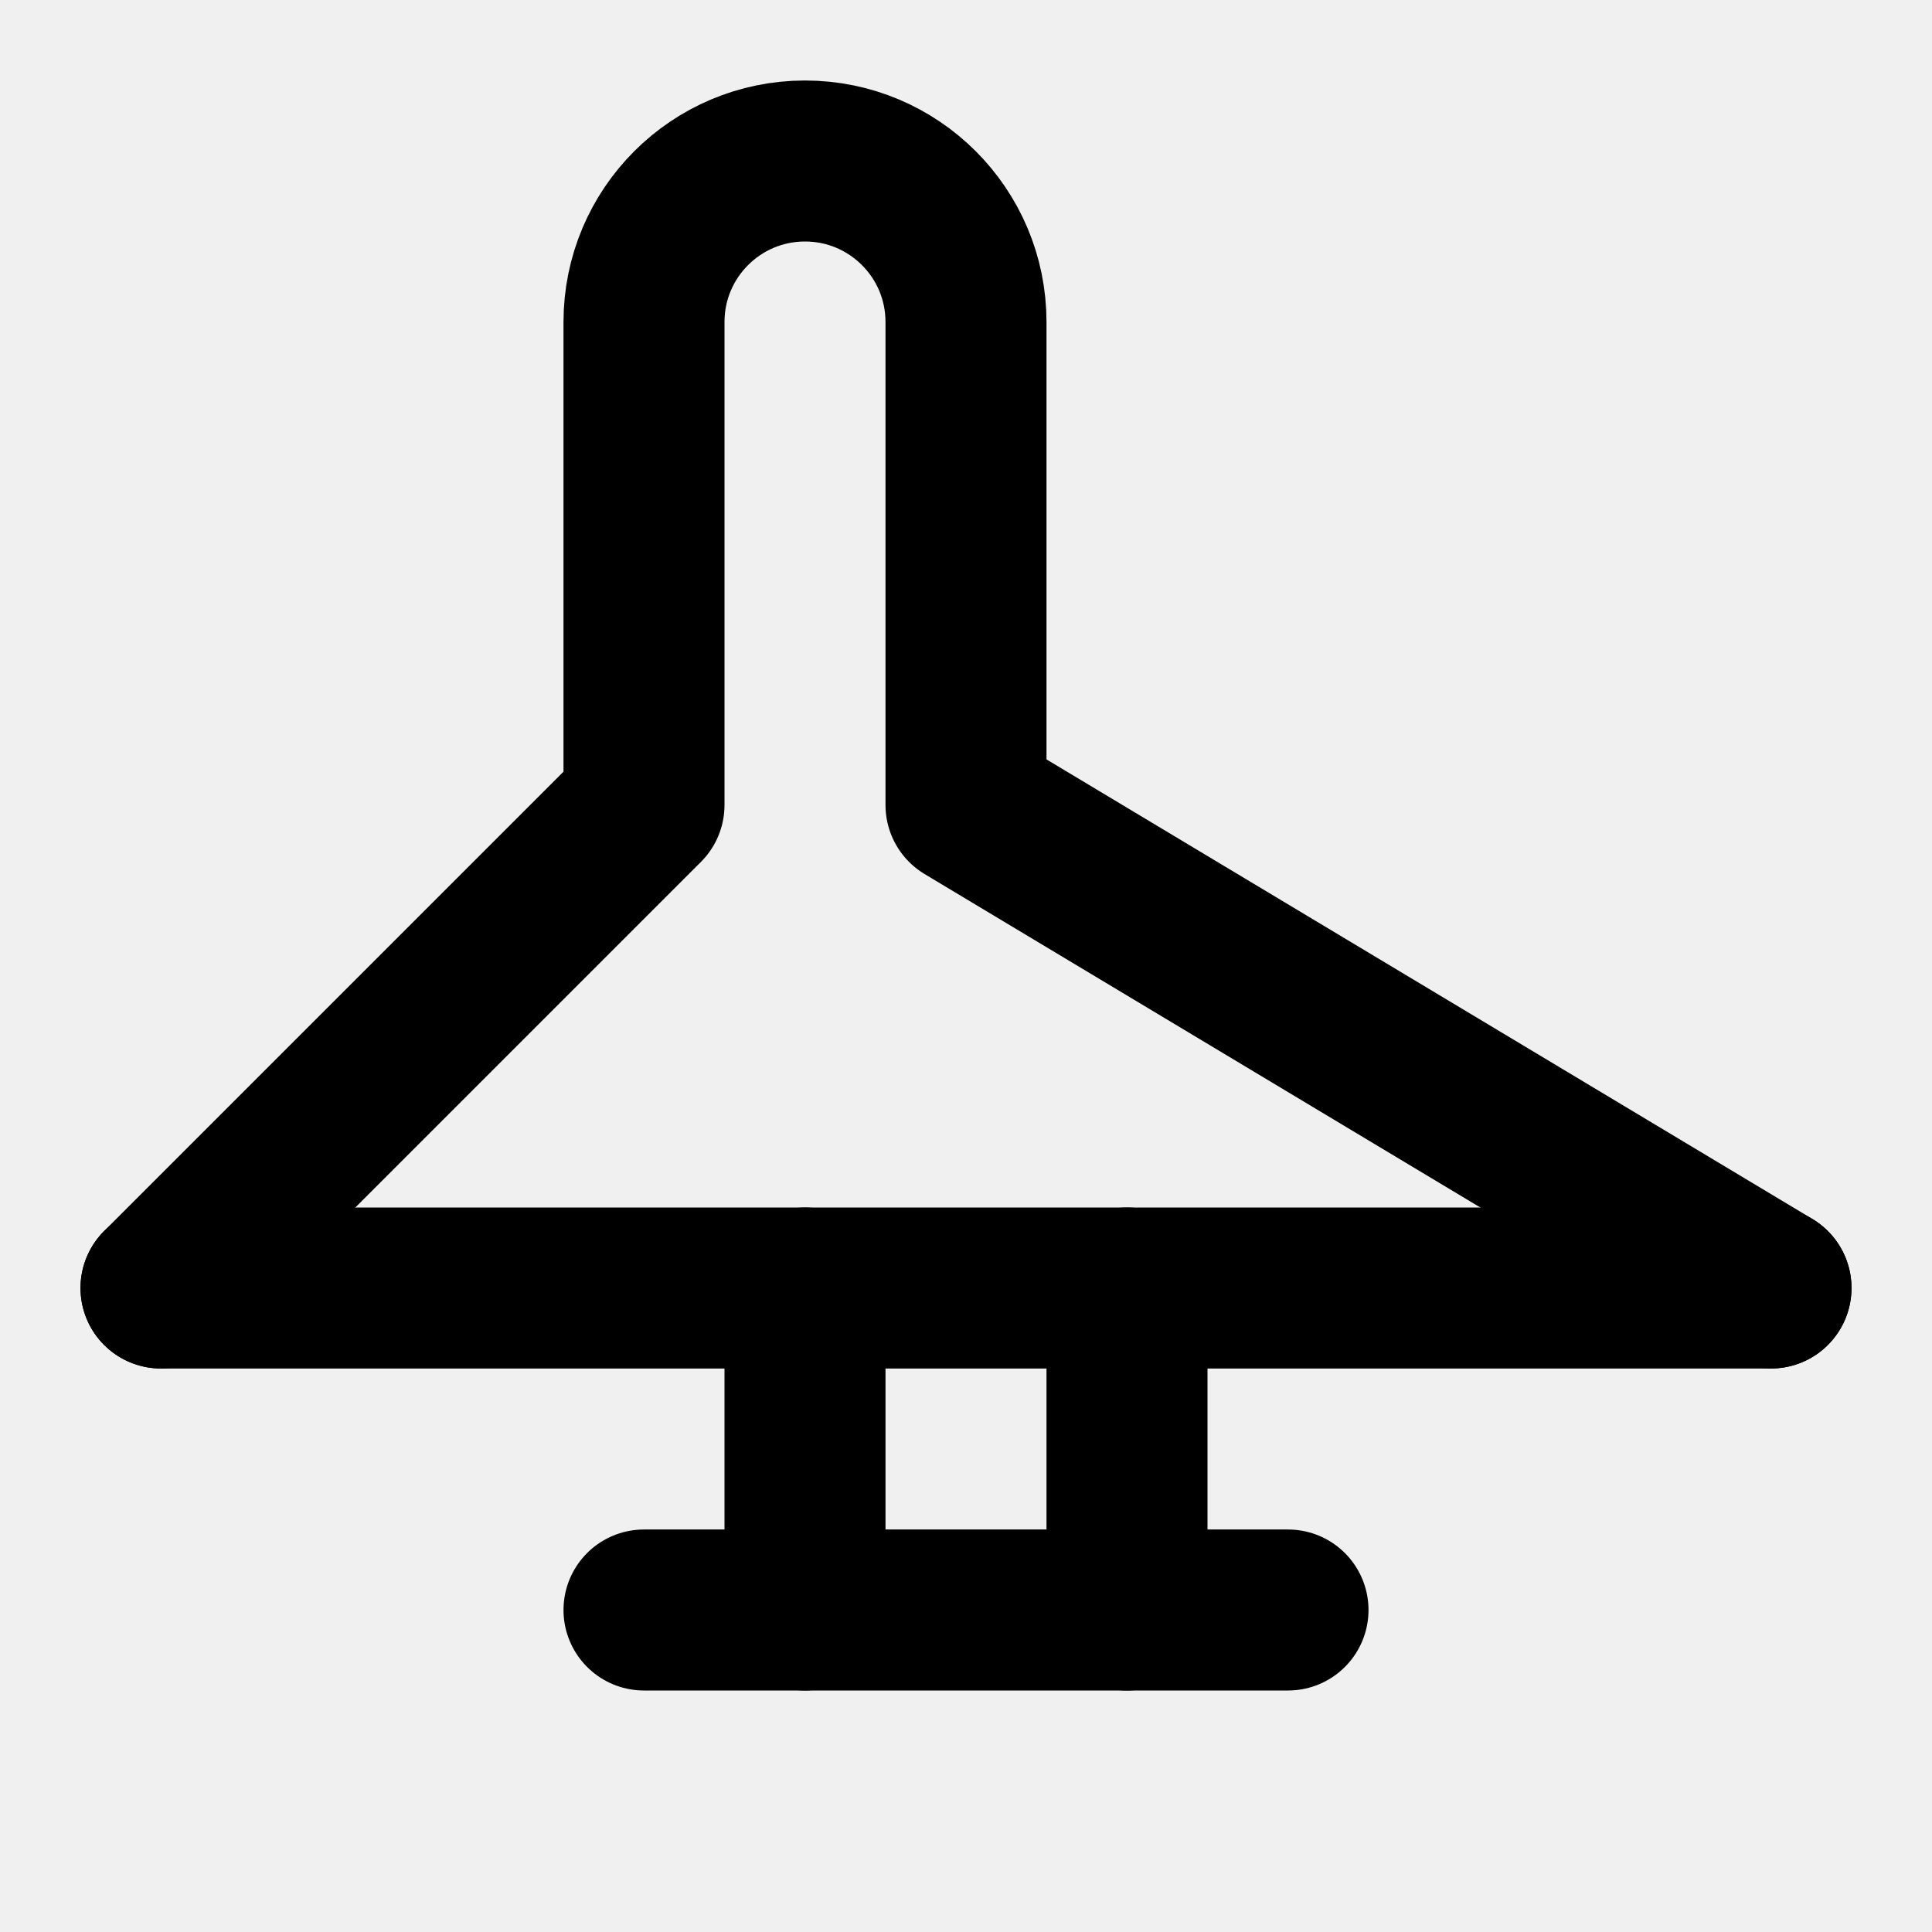
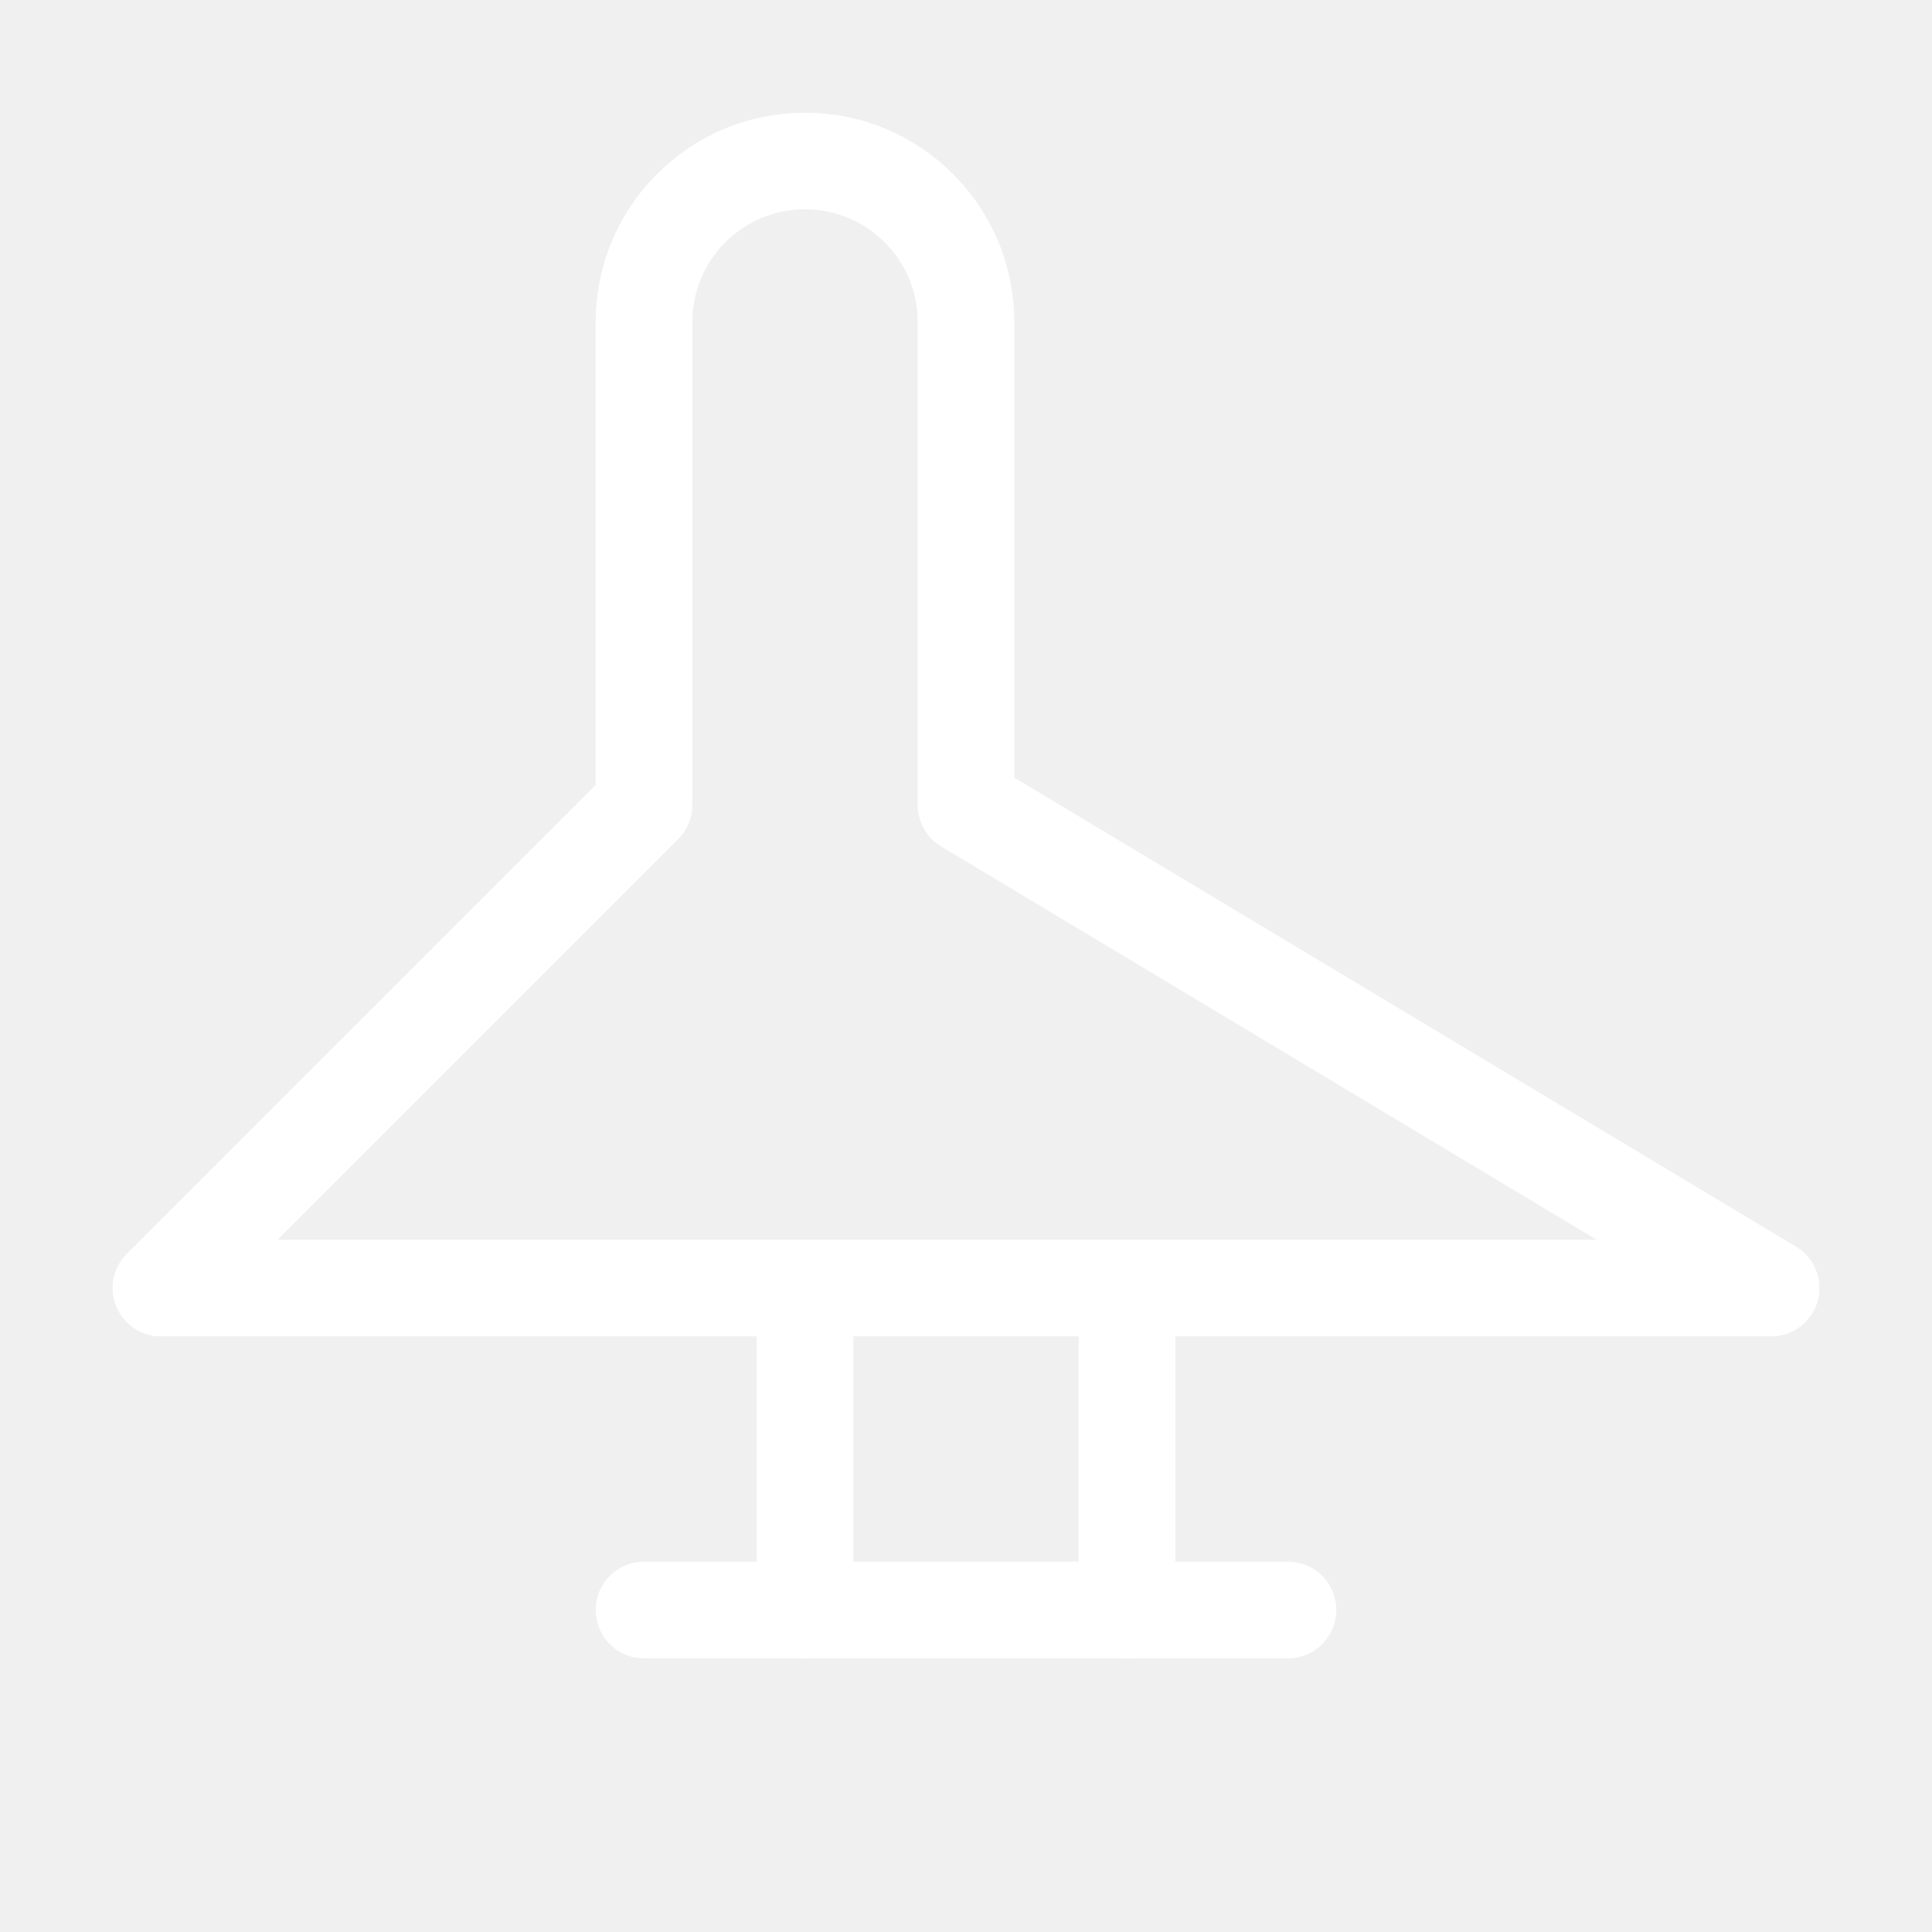
- <svg xmlns="http://www.w3.org/2000/svg" viewBox="0 0 24 24" fill="none" stroke="currentColor" stroke-width="2" stroke-linecap="round" stroke-linejoin="round">
+ <svg xmlns="http://www.w3.org/2000/svg" viewBox="0 0 24 24" fill="none" stroke="#ffffff" stroke-width="1.2" stroke-linecap="round" stroke-linejoin="round">
  <path d="M22 16l-10-6V4a2 2 0 0 0-4 0v6L2 16" />
  <path d="M2 16h20" />
  <path d="M8 20h8" />
  <path d="M10 16v4" />
  <path d="M14 16v4" />
</svg>
